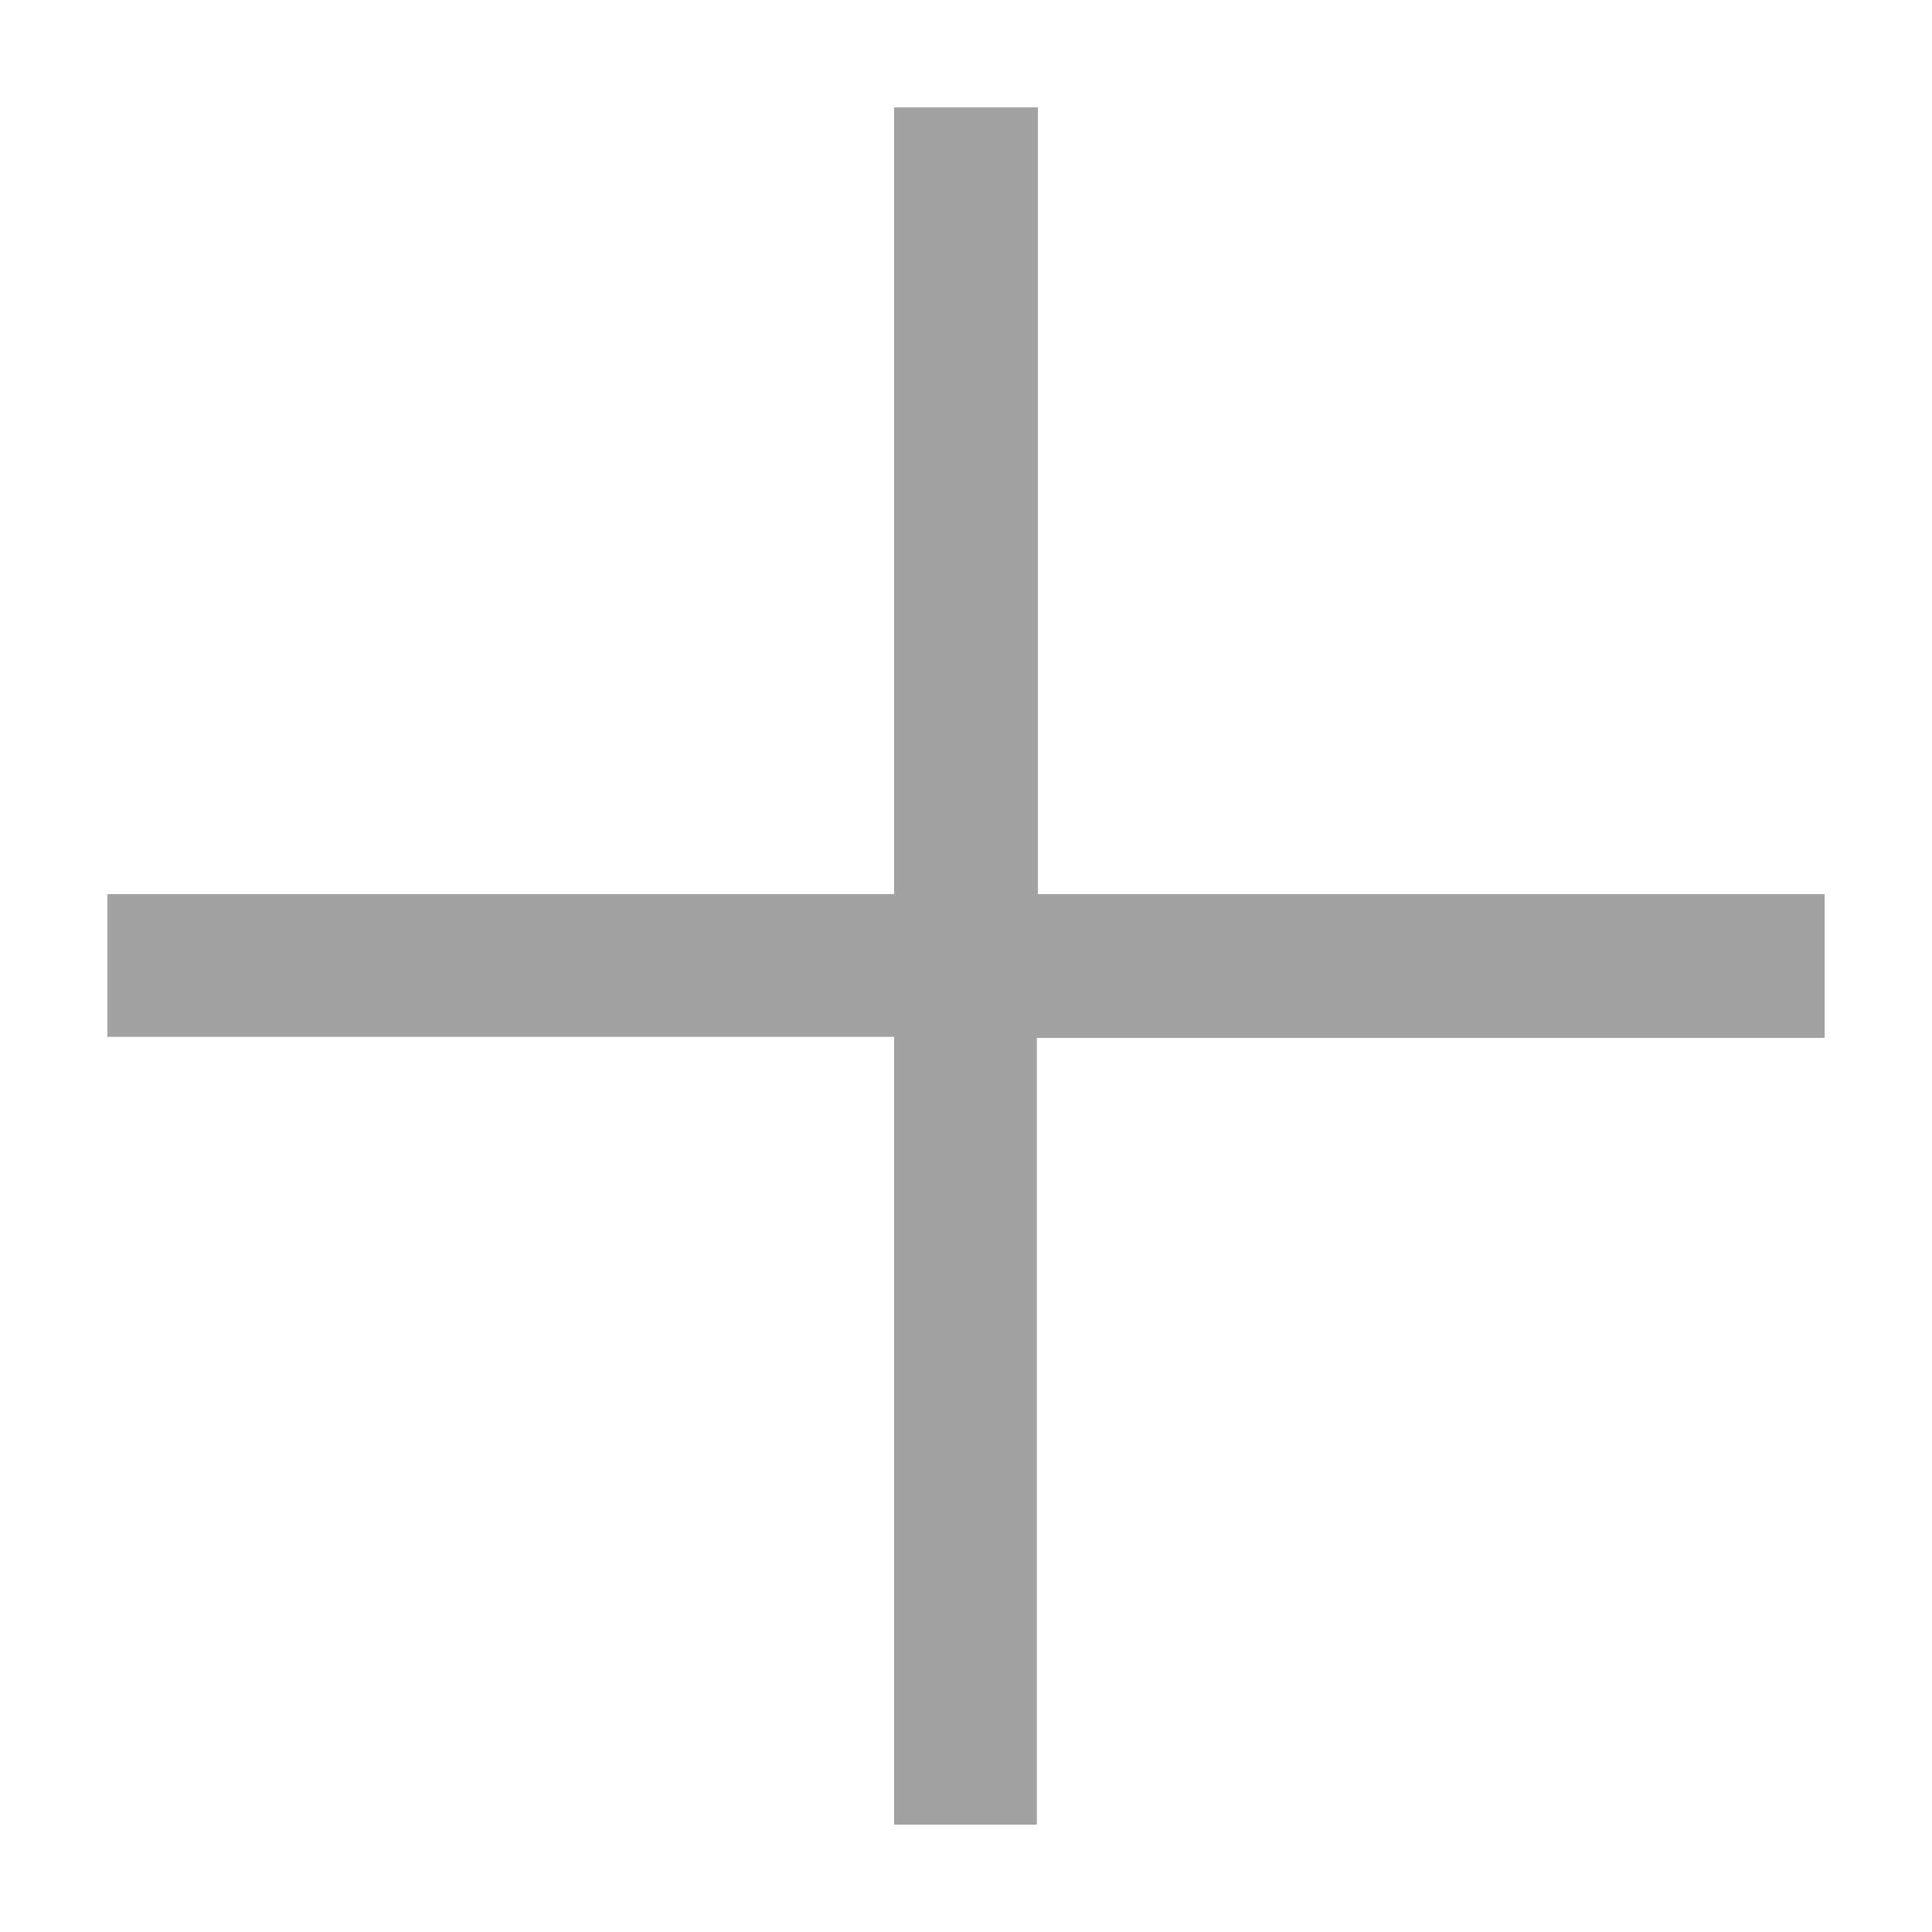
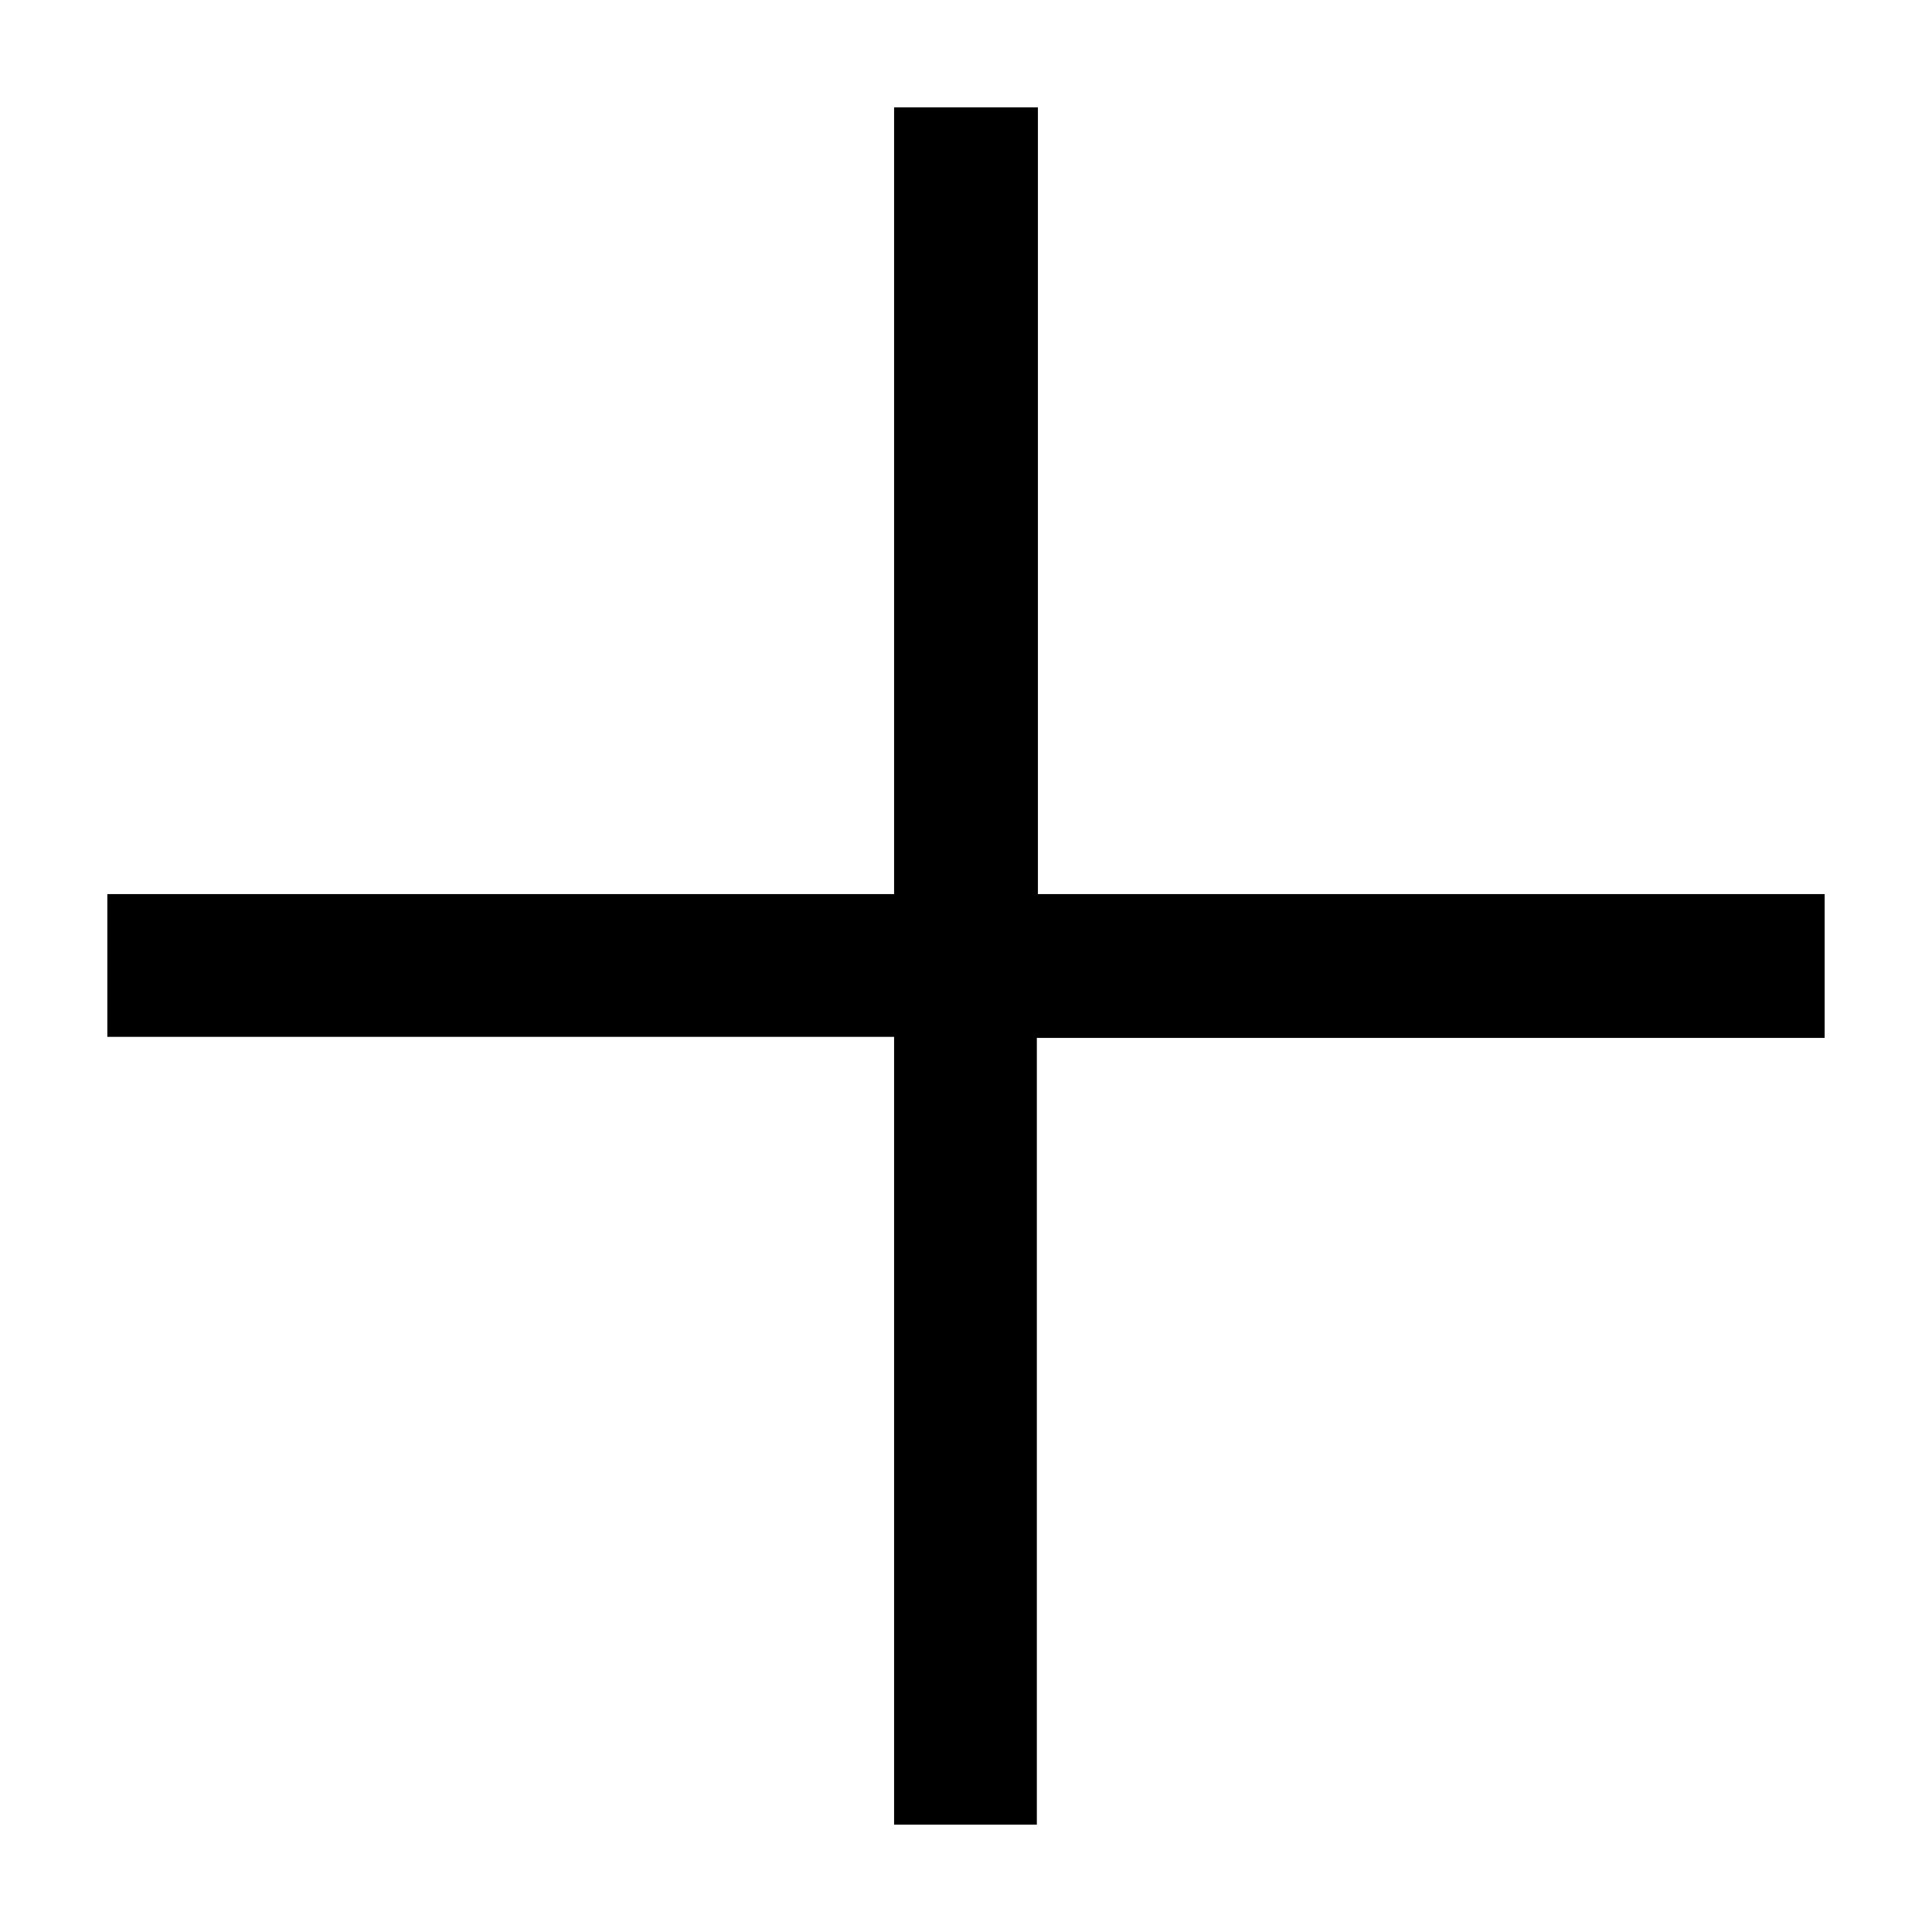
<svg xmlns="http://www.w3.org/2000/svg" version="1.1" id="Ebene_1" x="0px" y="0px" viewBox="0 0 18 18" style="enable-background:new 0 0 18 18;" xml:space="preserve">
  <style type="text/css">
- 	.st0{fill:#A2A2A2;}
+ 	.st0{fill:currentColor;}
</style>
  <path class="st0" d="M17,8.33H9.67V1H8.33v7.33H1v1.33h7.33V17h1.33V9.67H17V8.33z" />
</svg>
